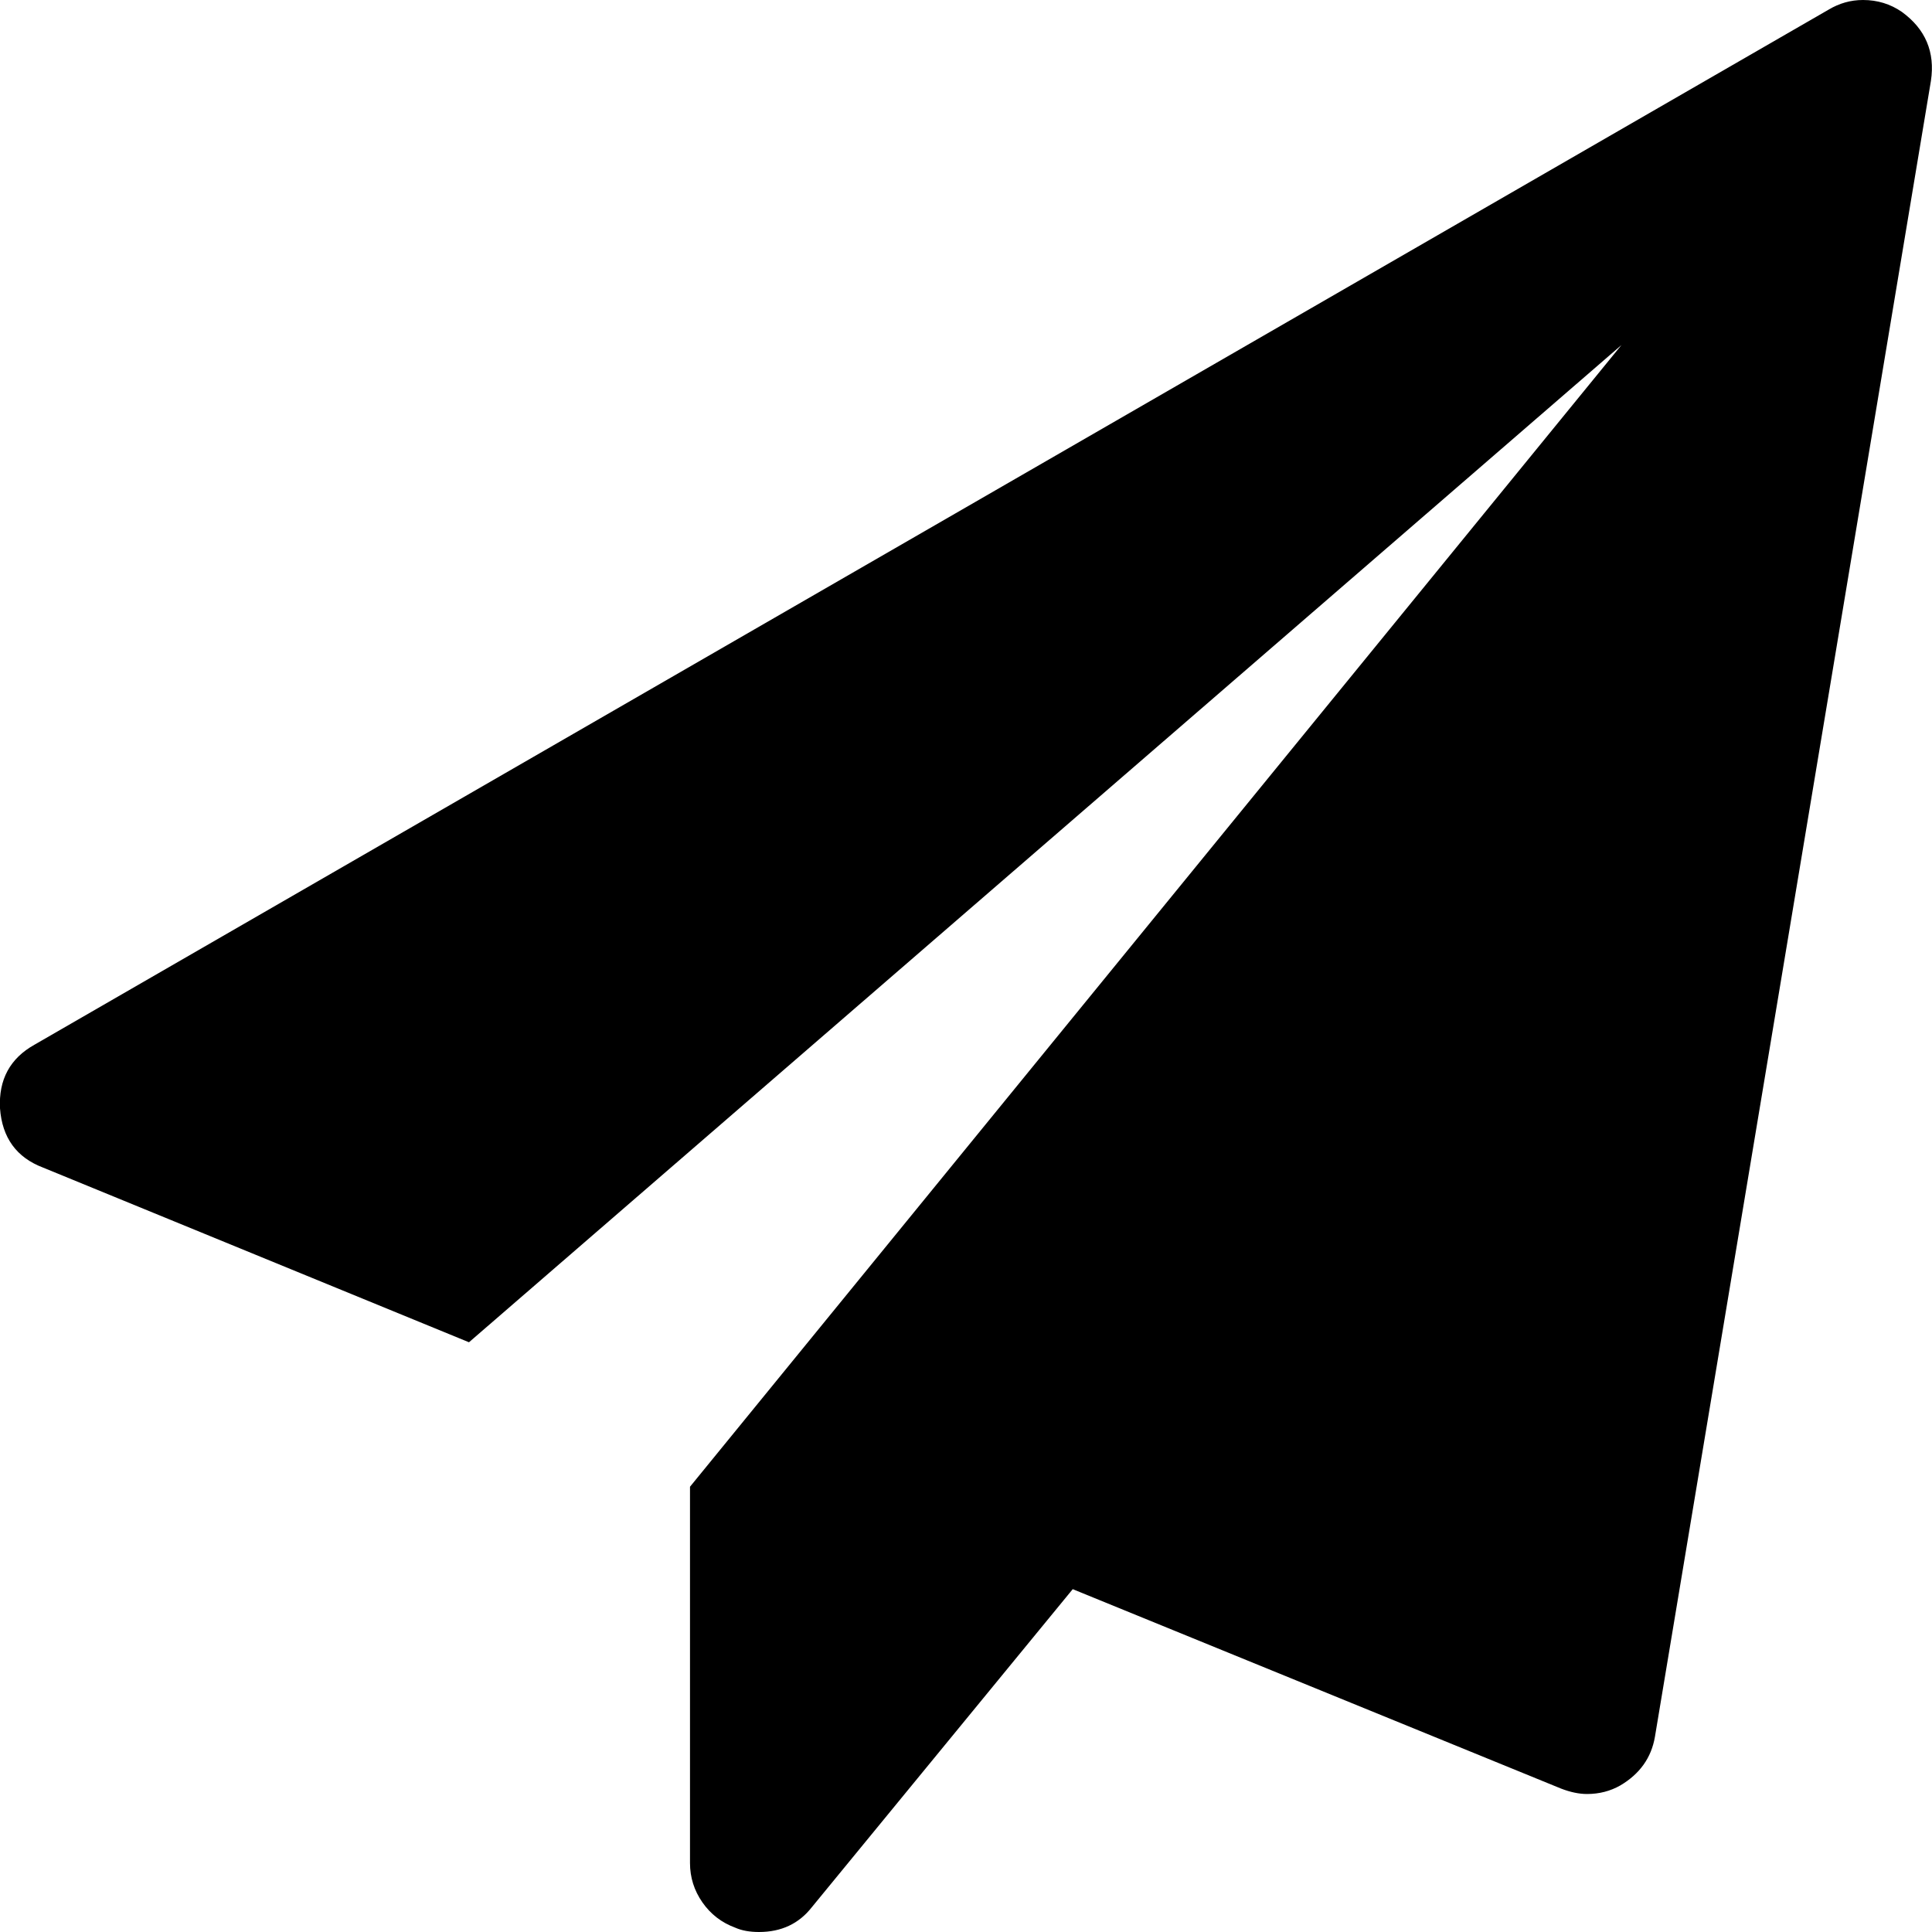
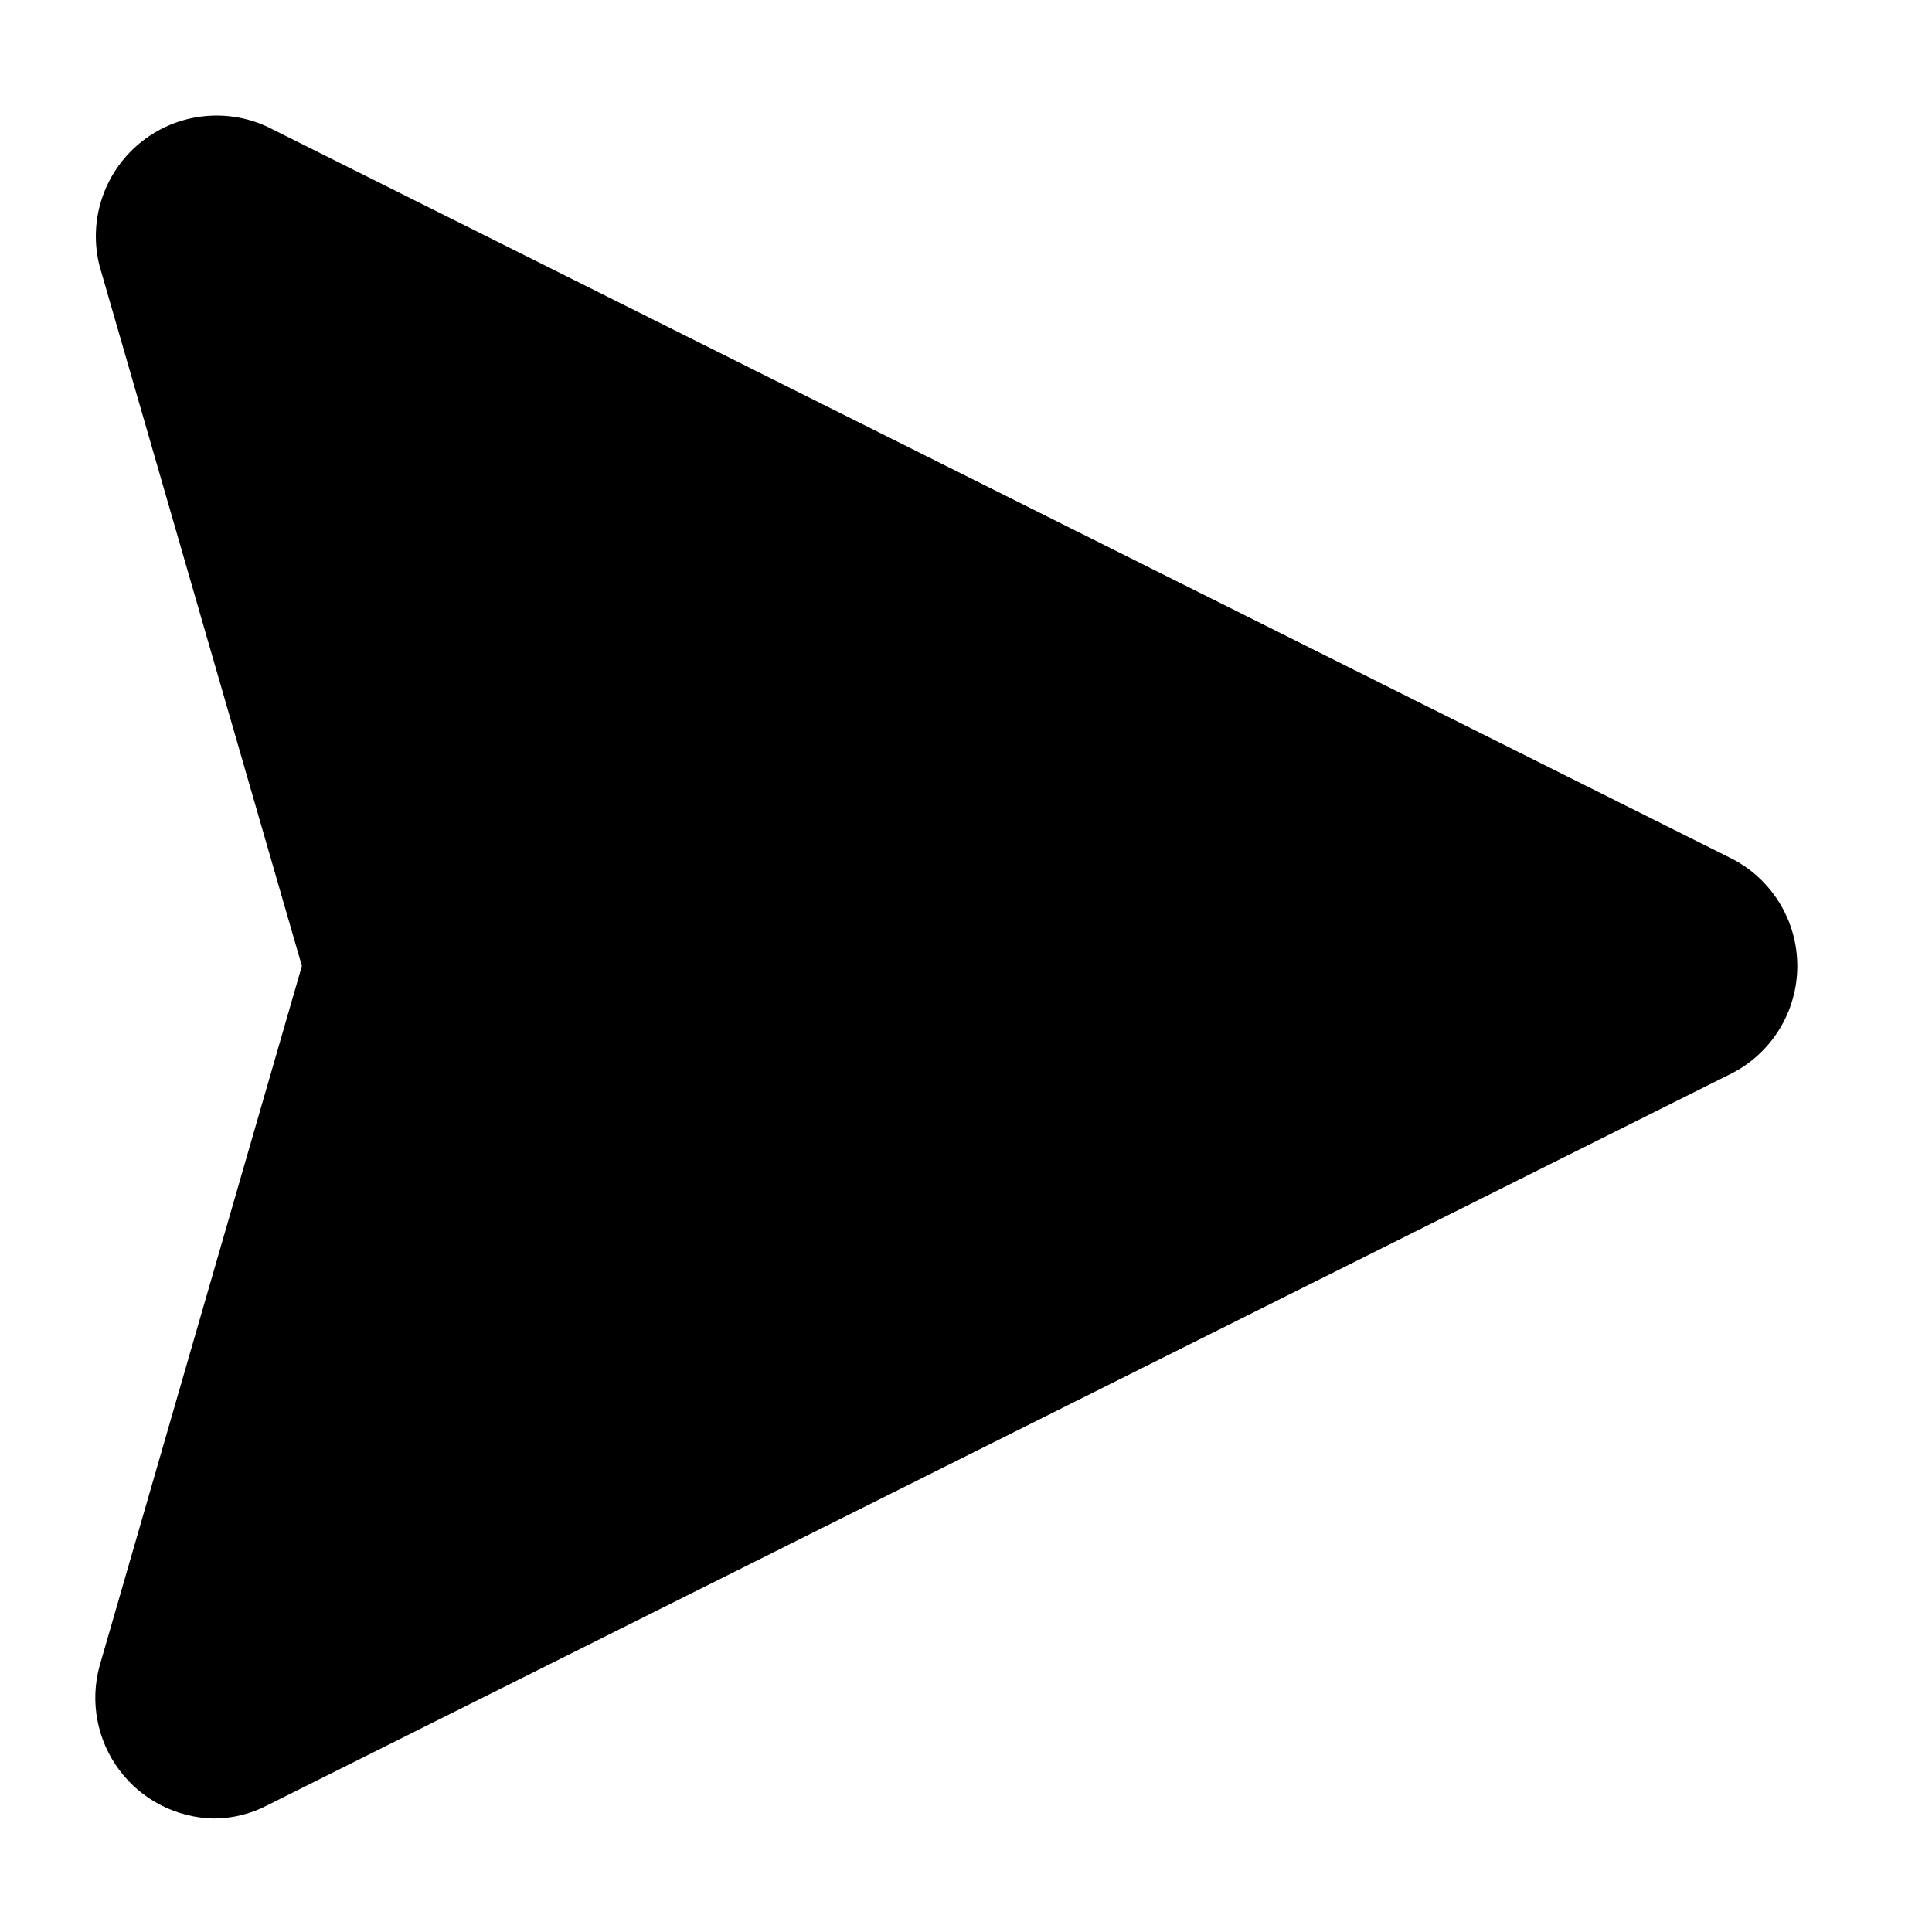
- <svg xmlns="http://www.w3.org/2000/svg" height="1792" viewBox="0 0 1792 1792" width="1792">
-   <path d="M1764 11q33 24 27 64l-256 1536q-5 29-32 45-14 8-31 8-11 0-24-5l-453-185-242 295q-18 23-49 23-13 0-22-4-19-7-30.5-23.5t-11.5-36.5v-349l864-1059-1069 925-395-162q-37-14-40-55-2-40 32-59l1664-960q15-9 32-9 20 0 36 11z" />
+ <svg xmlns="http://www.w3.org/2000/svg" viewBox="0 0 32 32">
+   <g data-name="Layer 10" id="Layer_10">
+     <path d="M28.7,14.23,4.43,2.1A2,2,0,0,0,1.65,4.41L5,16,1.65,27.59a2,2,0,0,0,1.89,2.53,1.92,1.92,0,0,0,.89-.22h0L28.7,17.77a2,2,0,0,0,0-3.54Z" />
+   </g>
</svg>
